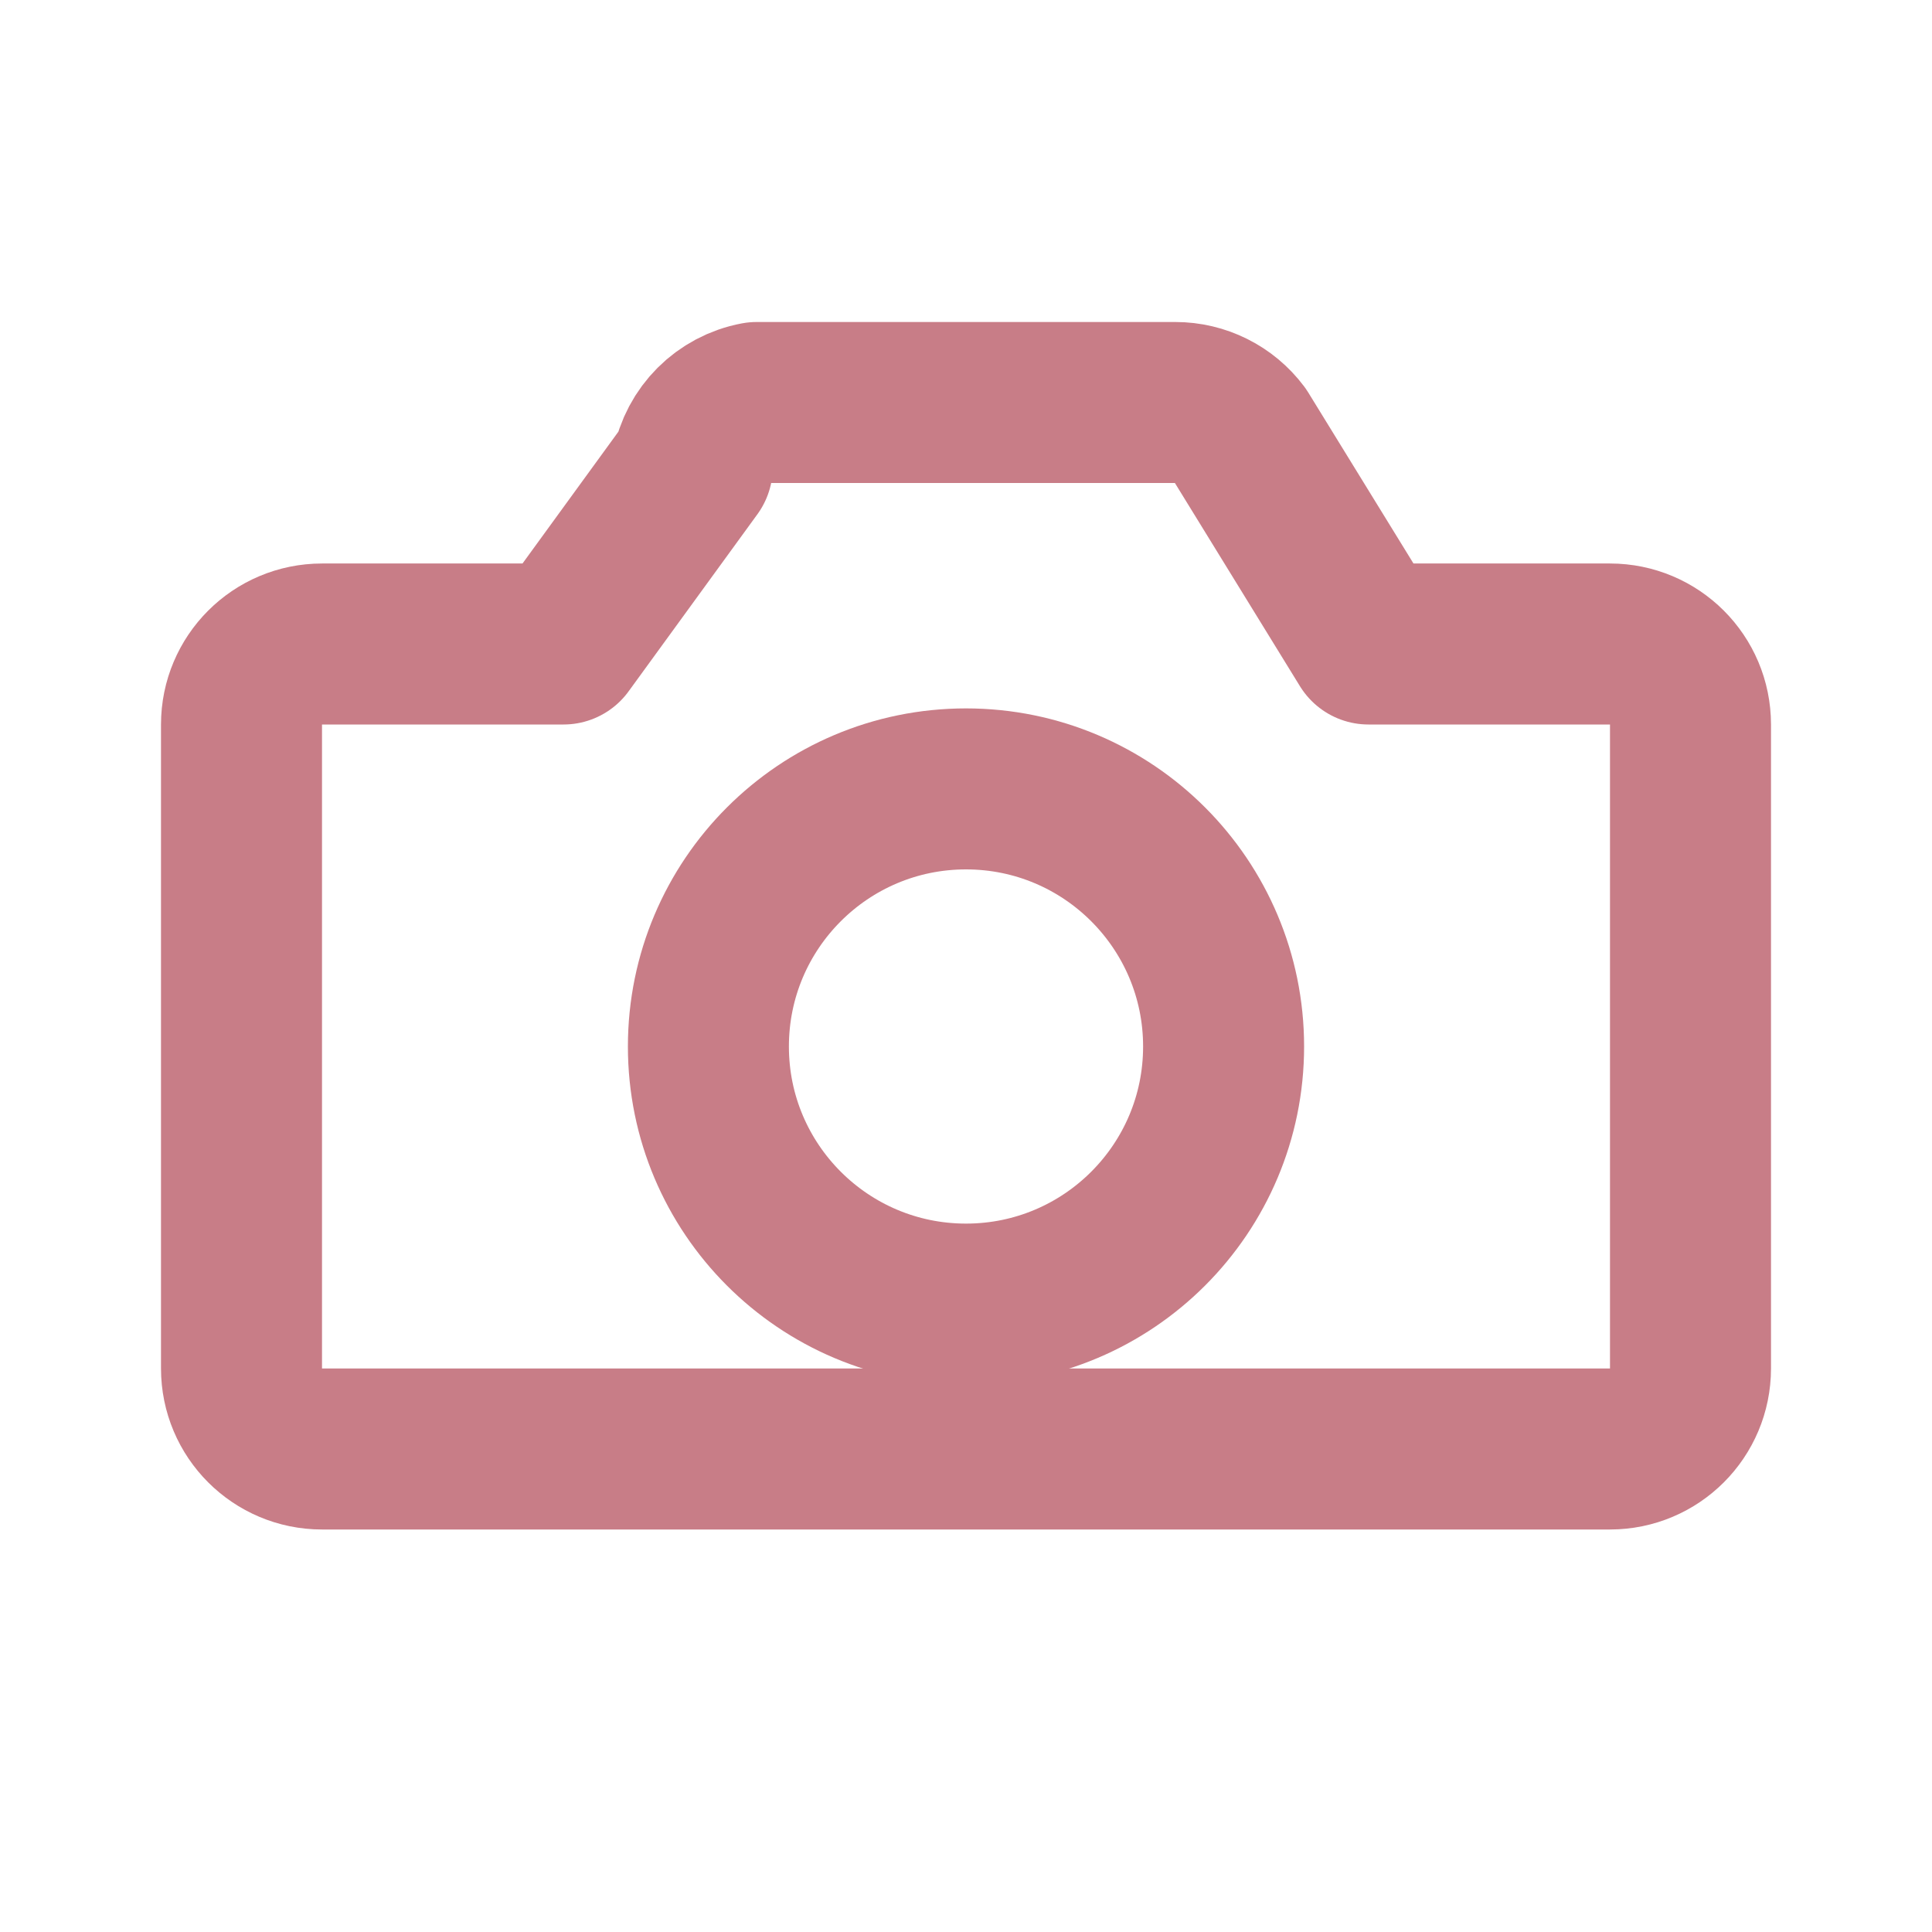
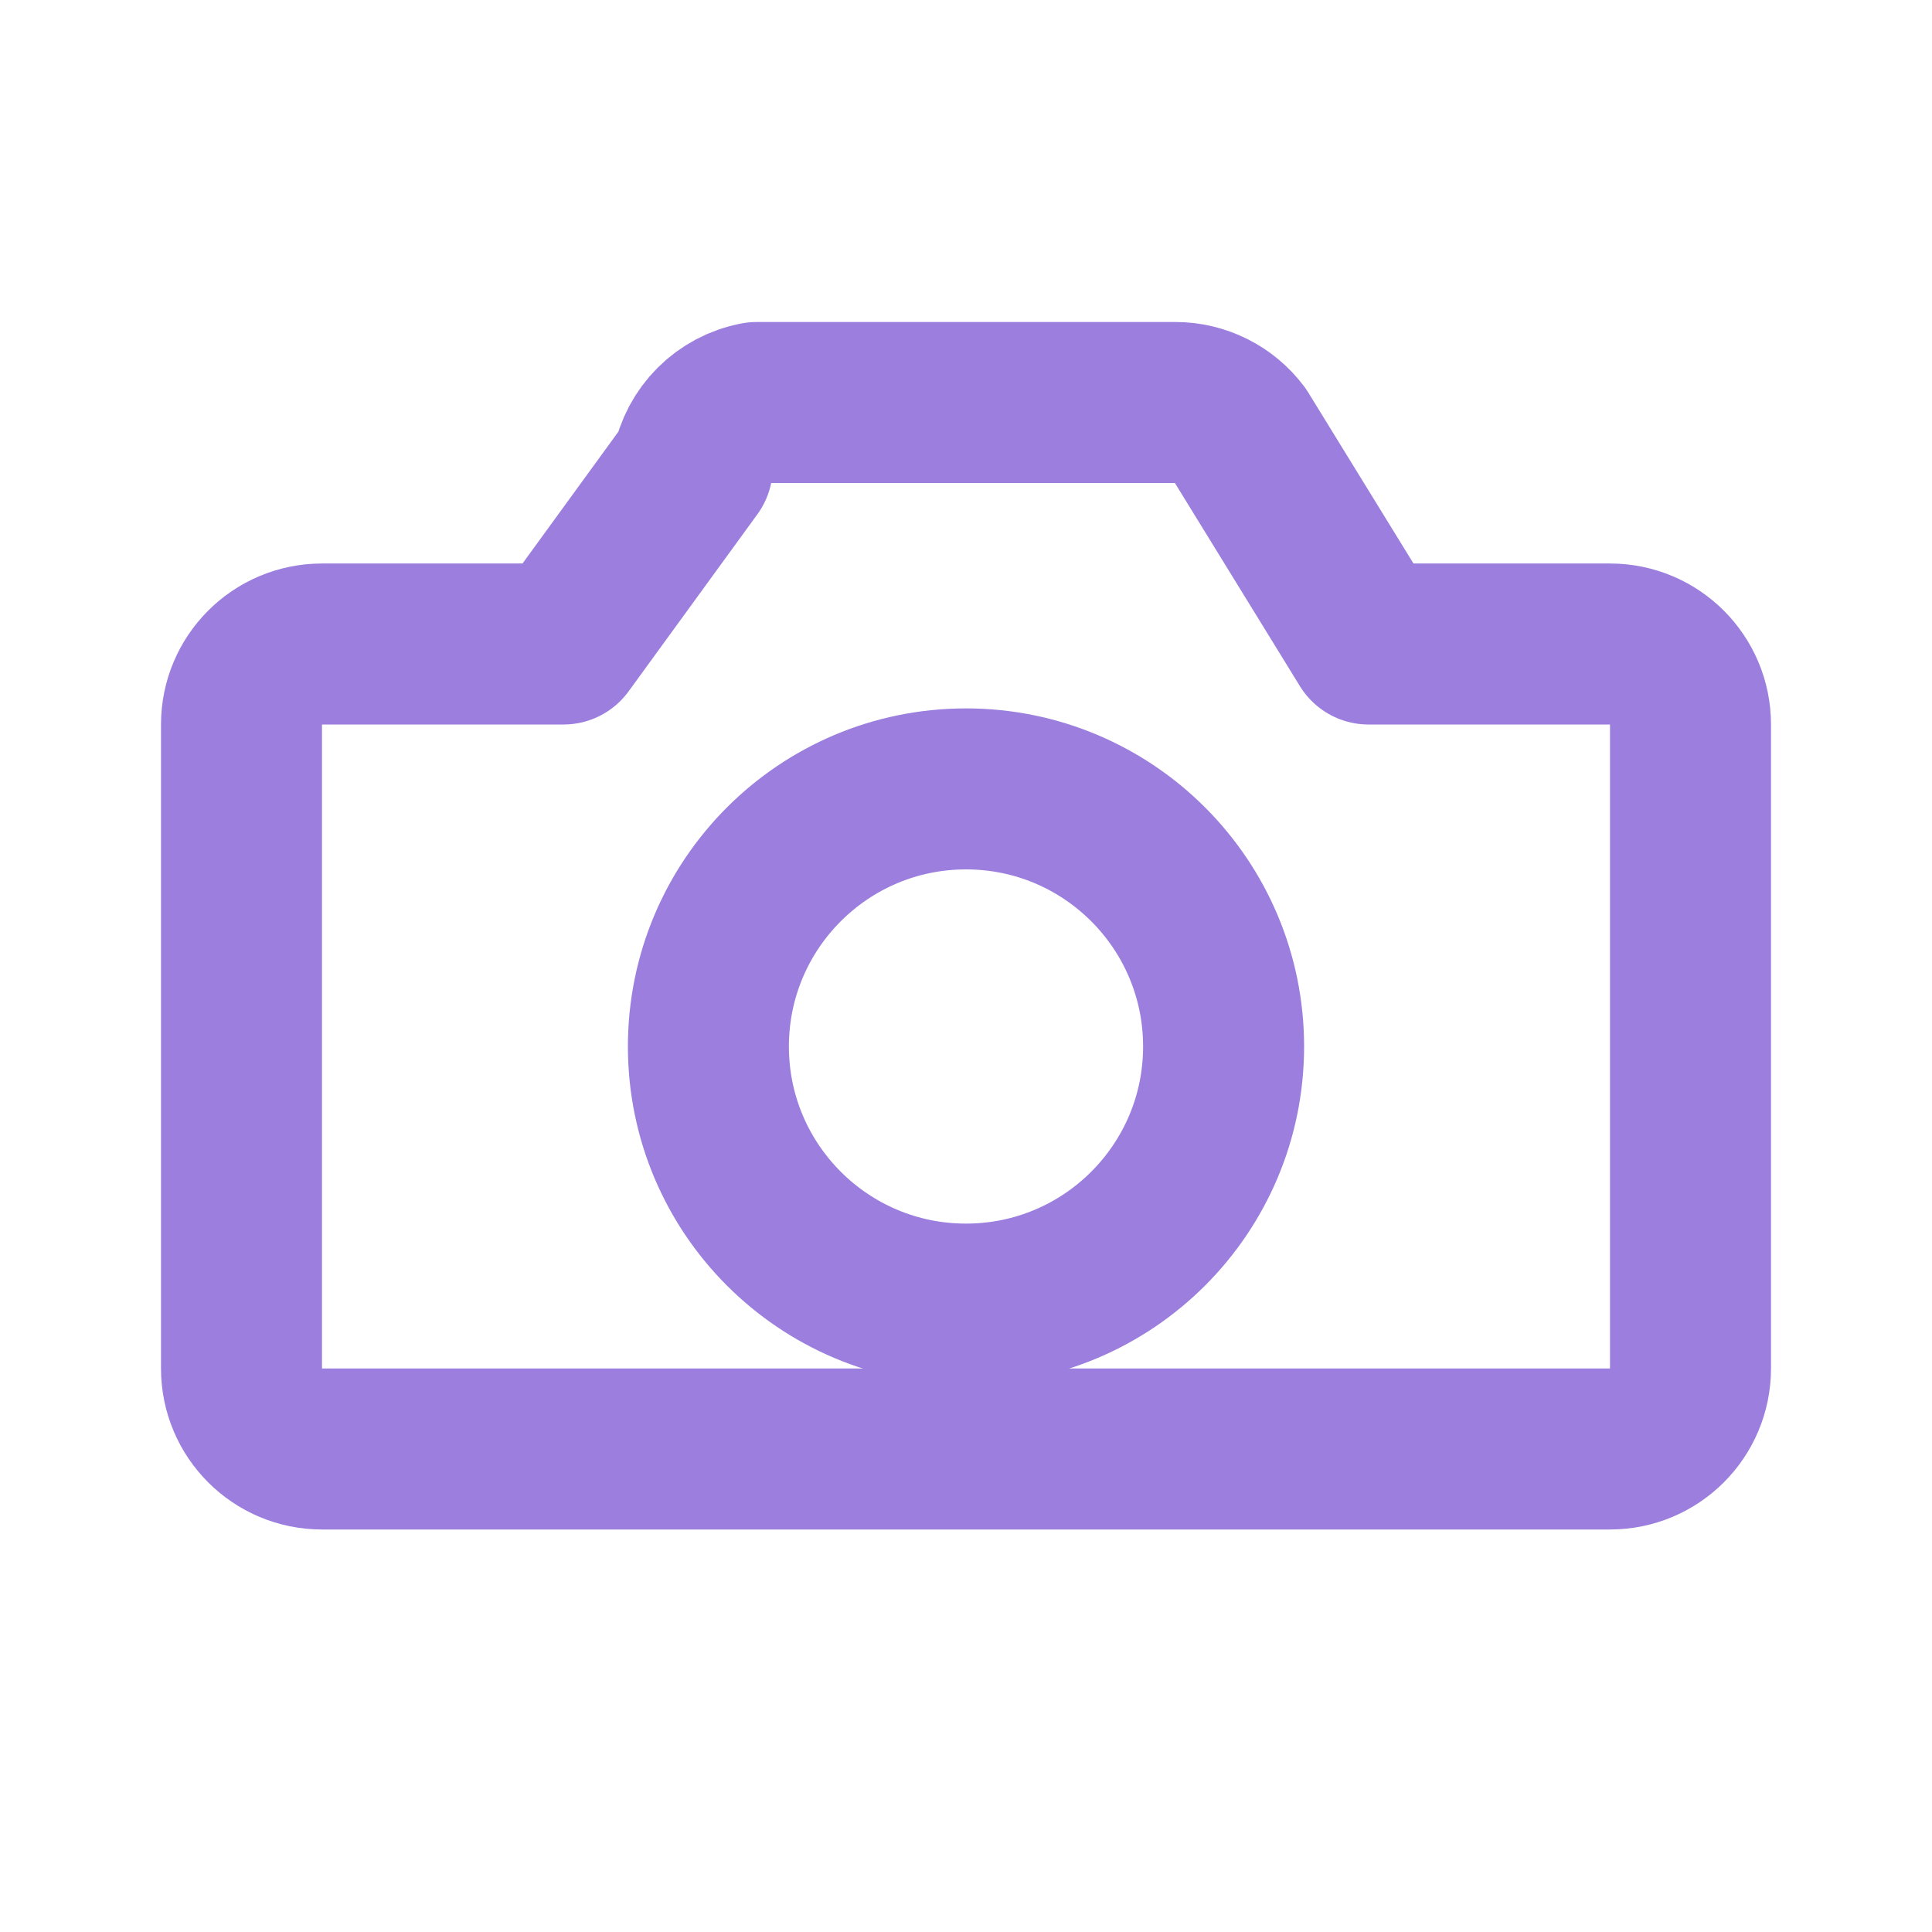
- <svg xmlns="http://www.w3.org/2000/svg" viewBox="0 0 24 24" width="24" height="24" fill="none" stroke="#C87D87" stroke-width="2" stroke-linecap="round" stroke-linejoin="round" aria-hidden="true">
+ <svg xmlns="http://www.w3.org/2000/svg" viewBox="0 0 24 24" width="24" height="24" fill="none" stroke="#9B7EDE" stroke-width="2" stroke-linecap="round" stroke-linejoin="round" aria-hidden="true">
  <path d="M4 8h3l1.6-2.2A1 1 0 0 1 9.4 5h5.2a1 1 0 0 1 .8.4L17 8h3a1 1 0 0 1 1 1v8a1 1 0 0 1-1 1H4a1 1 0 0 1-1-1V9a1 1 0 0 1 1-1z" />
  <circle cx="12" cy="13" r="3.2" />
</svg>
